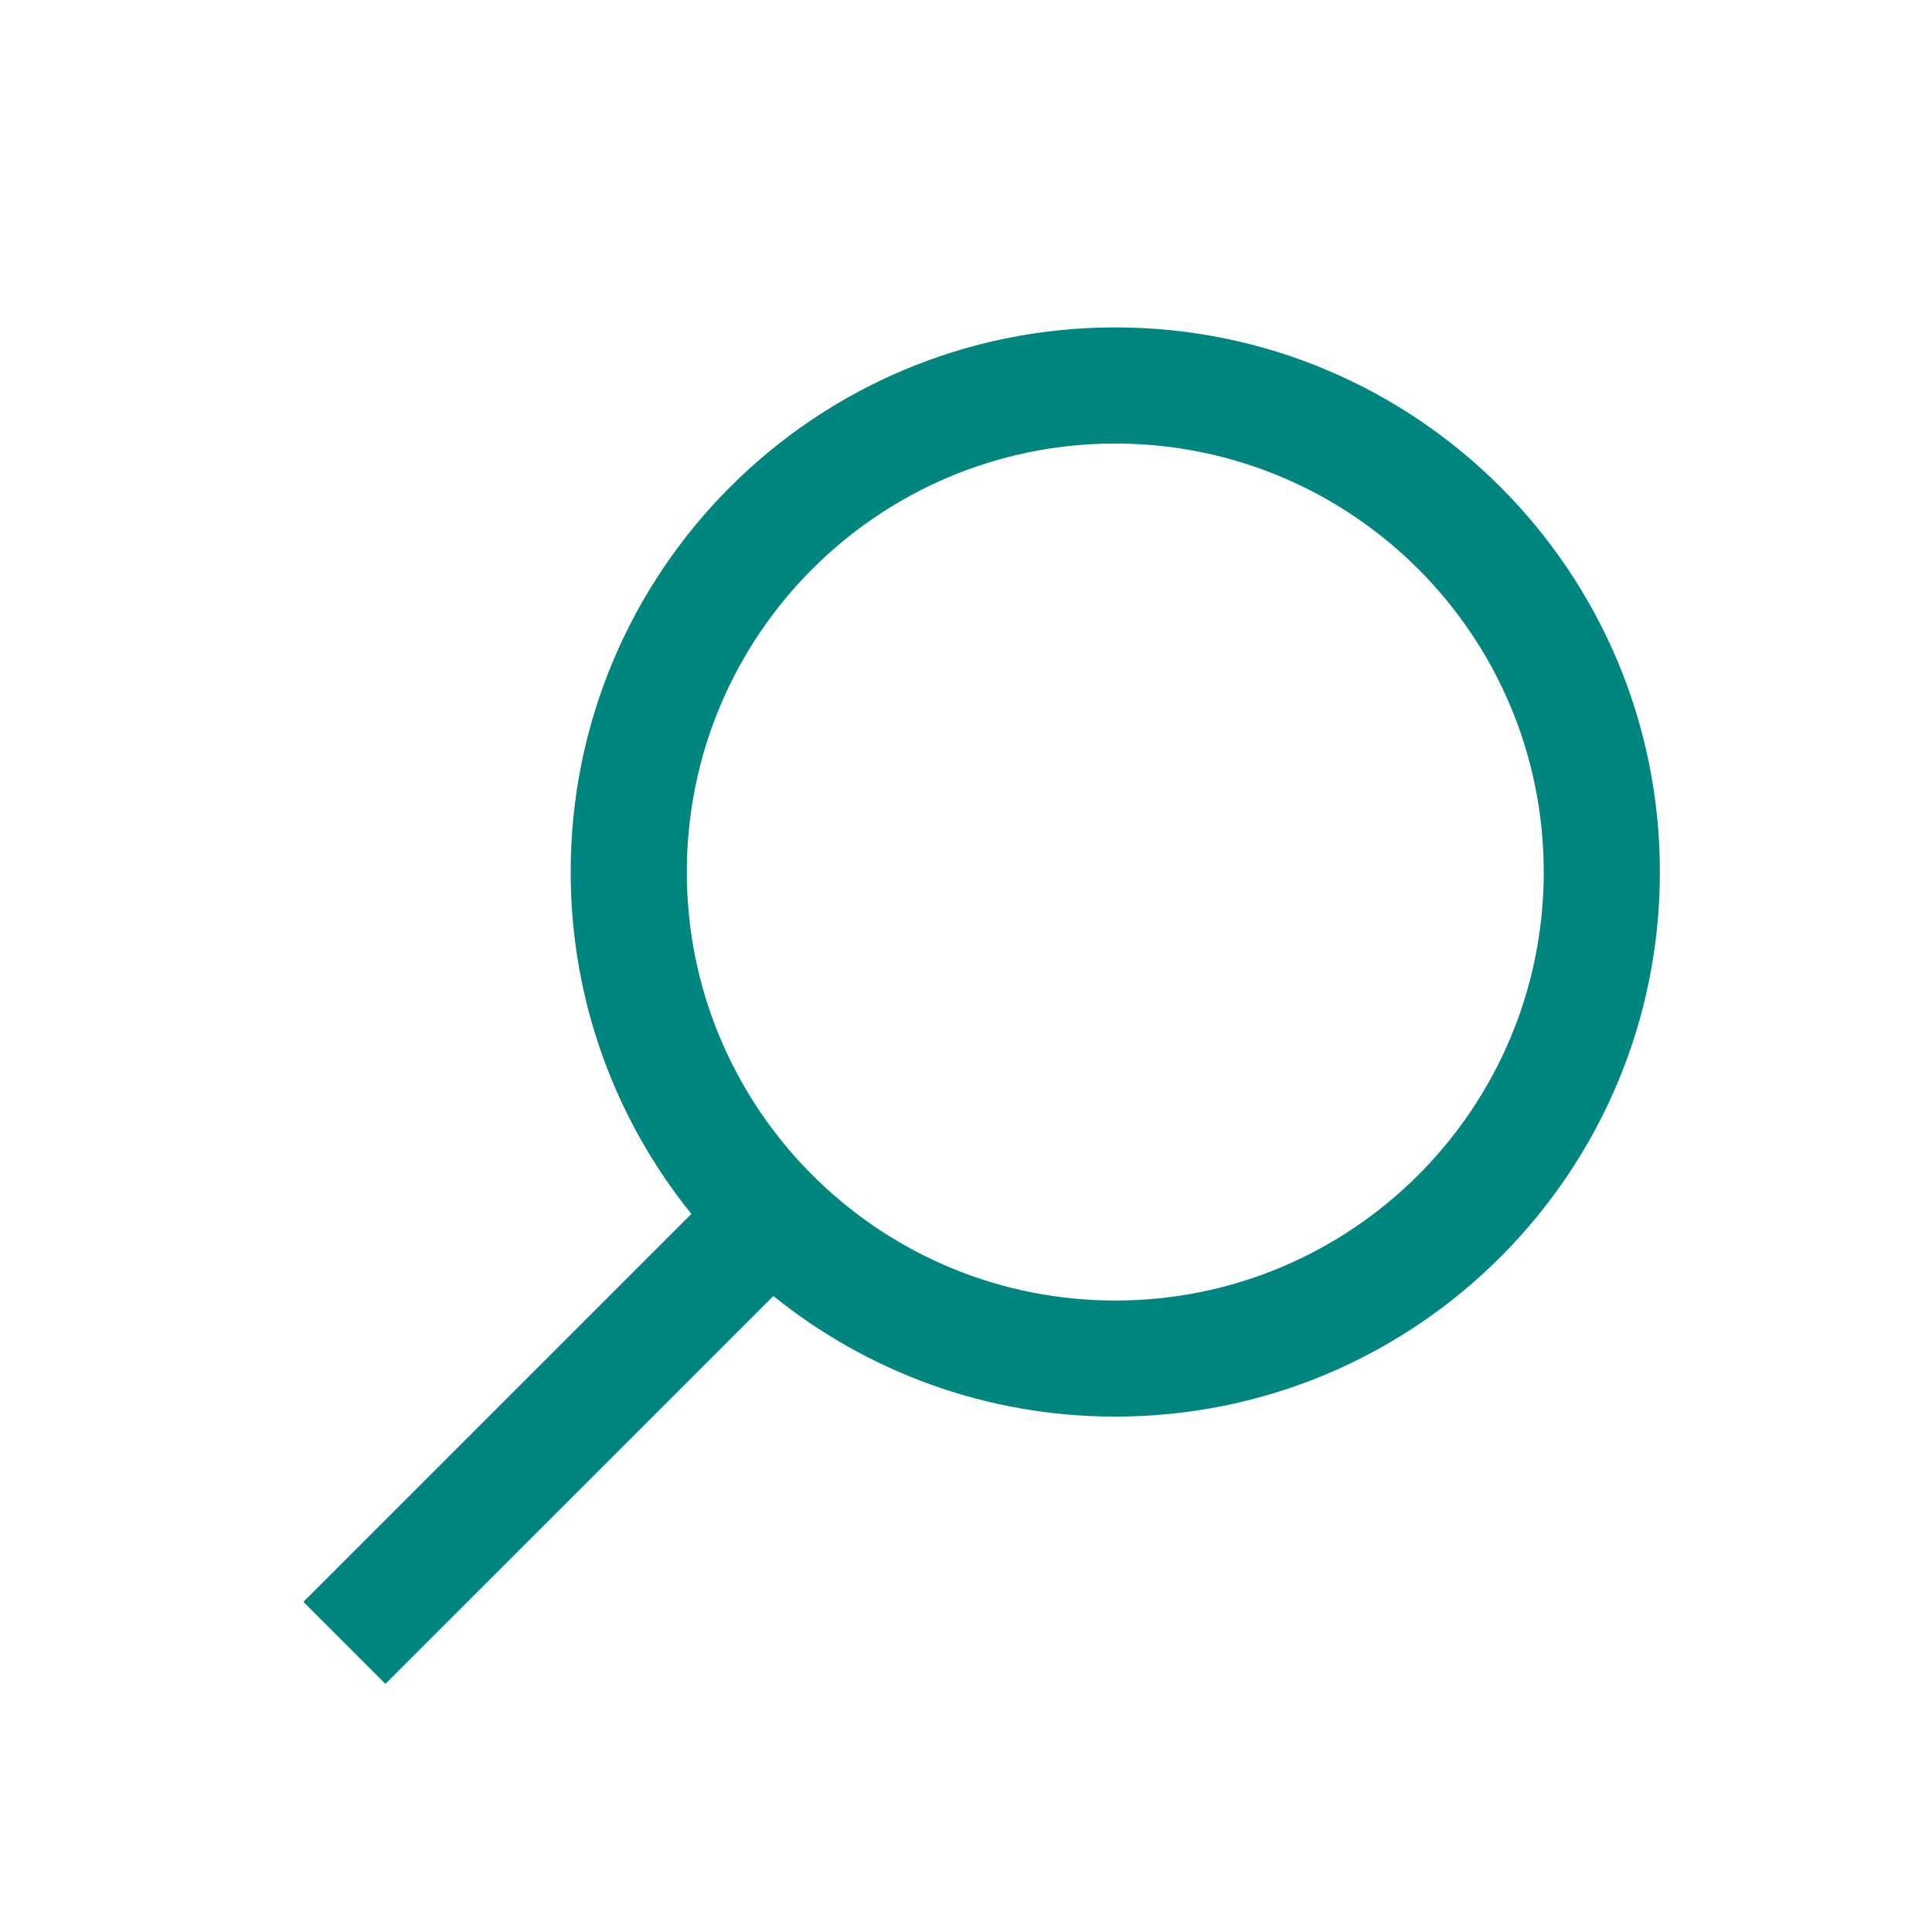
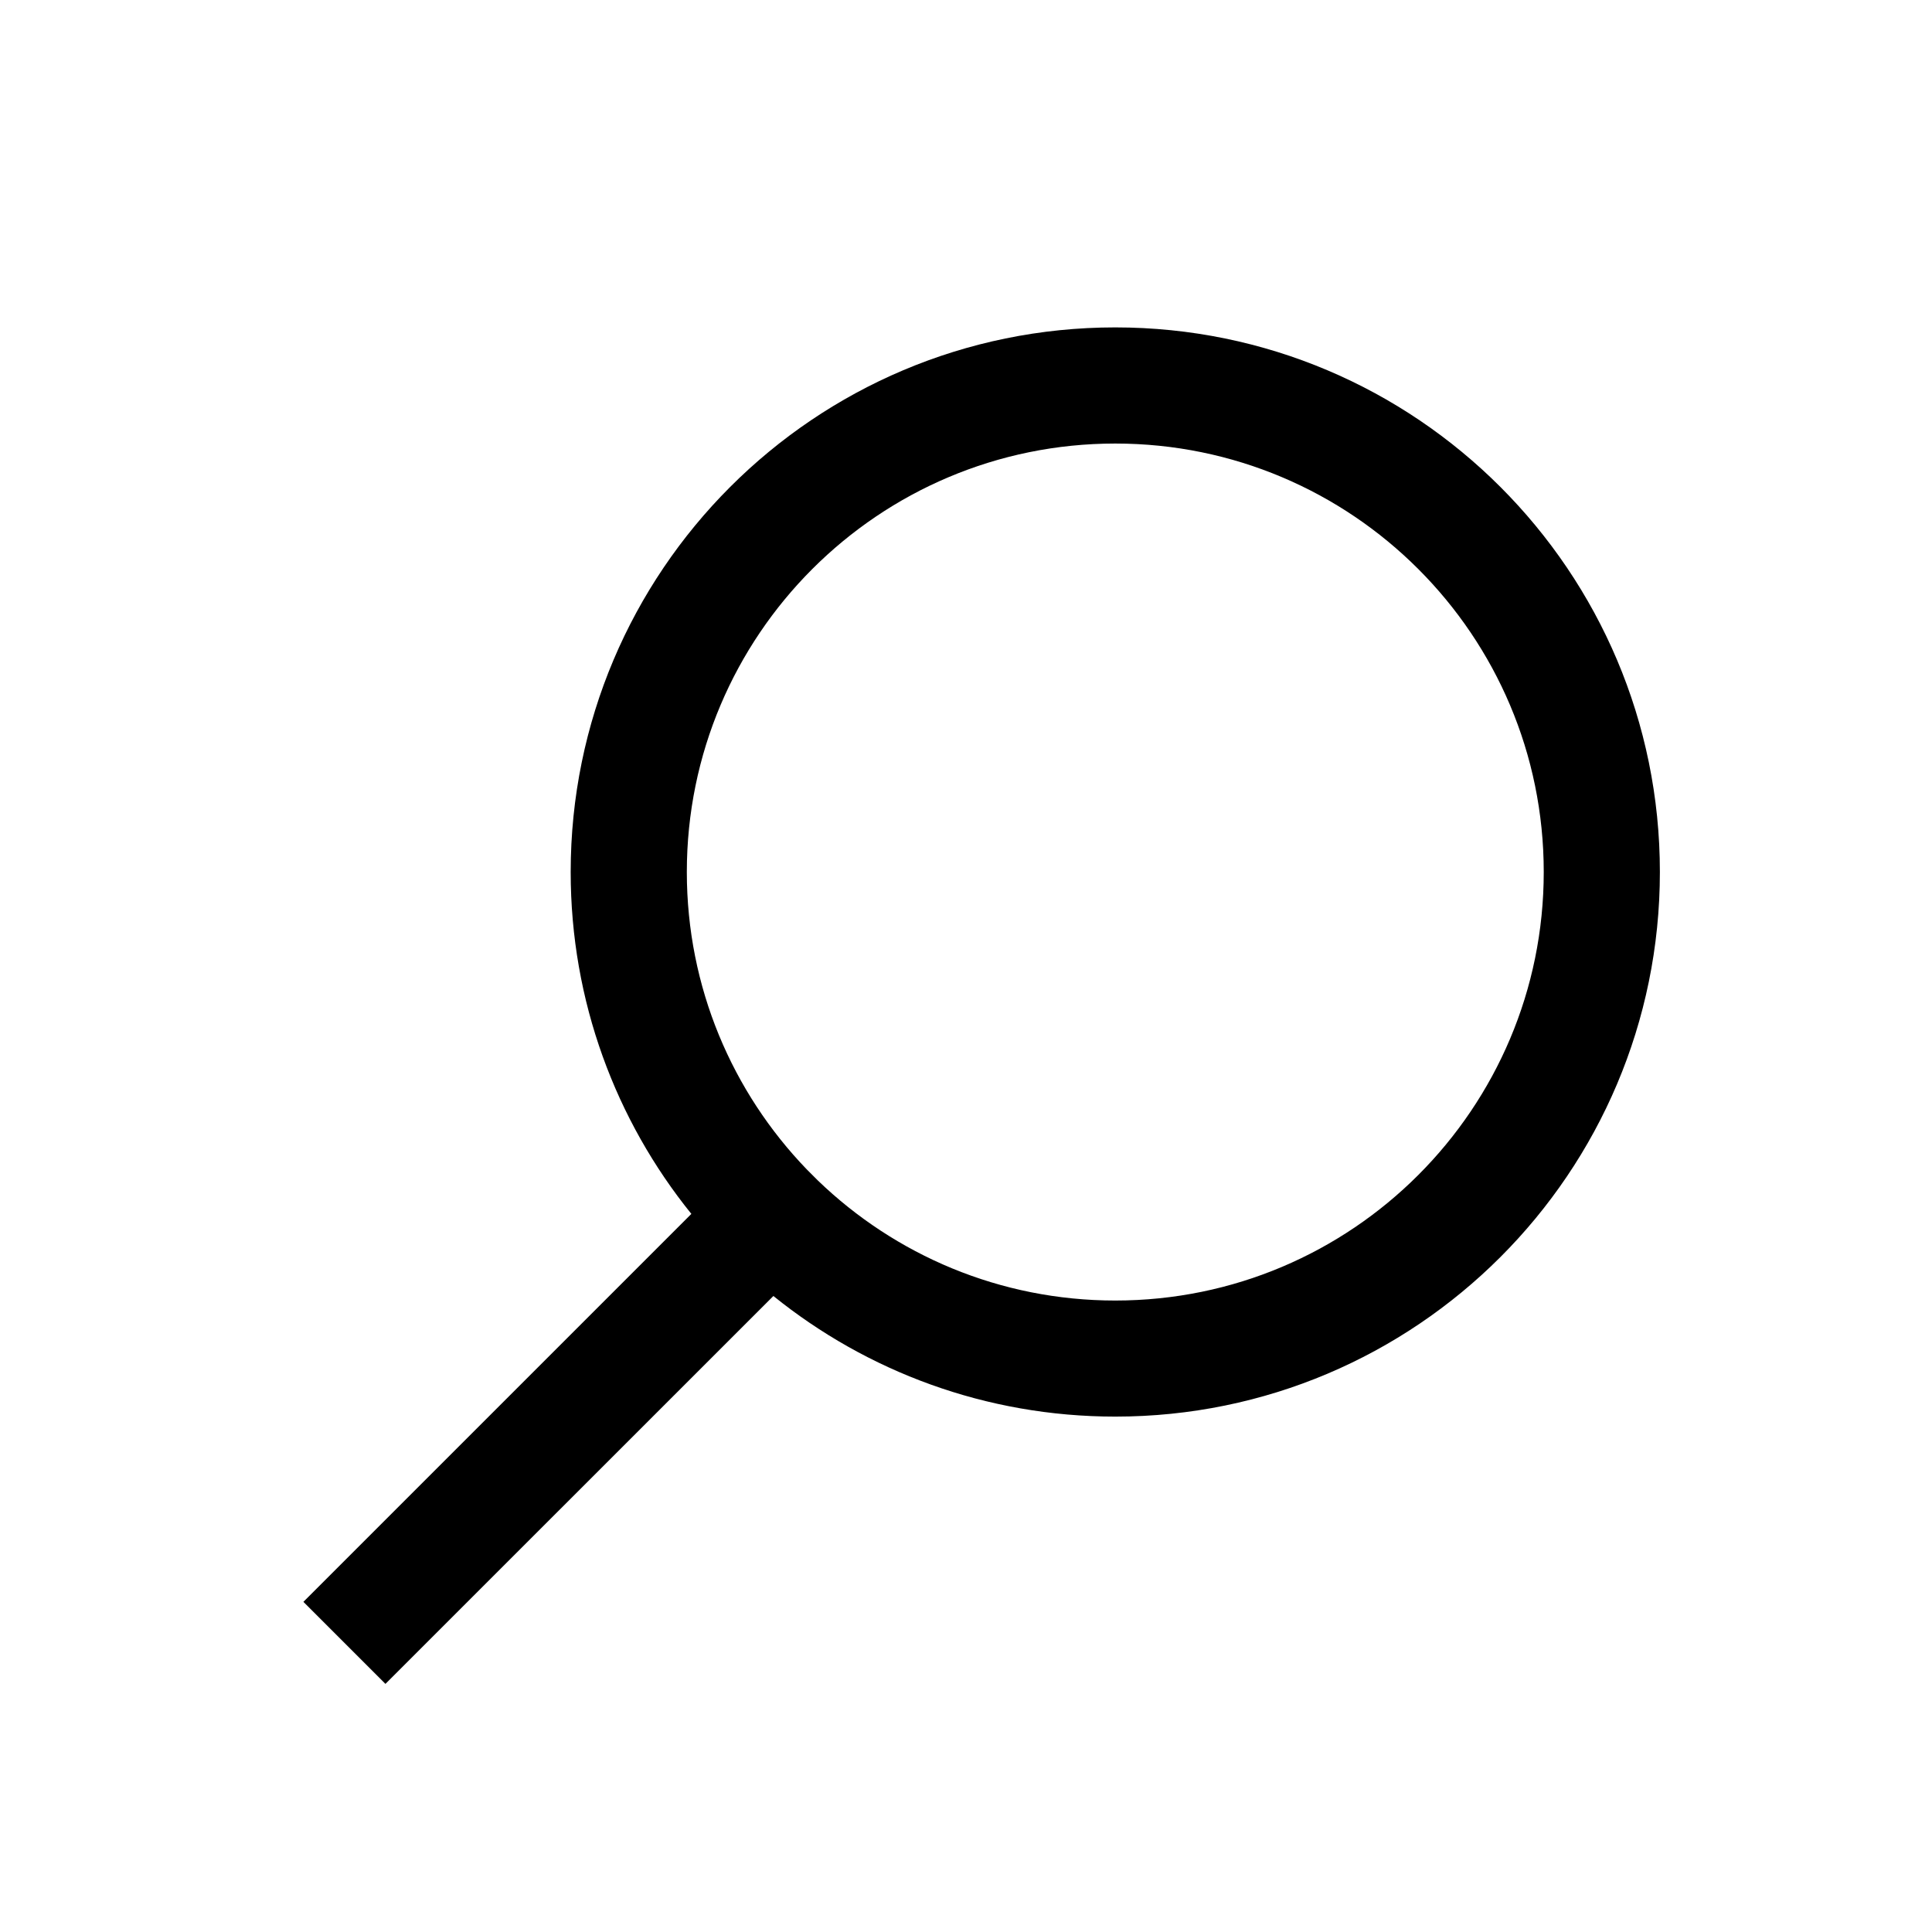
- <svg xmlns="http://www.w3.org/2000/svg" width="26" height="26" viewBox="0 0 26 26" fill="none">
-   <path fill-rule="evenodd" clip-rule="evenodd" d="M15.009 5.969C18.194 5.969 20.775 8.55 20.775 11.735C20.775 14.92 18.194 17.502 15.009 17.502C13.455 17.502 12.044 16.887 11.007 15.887L10.857 15.737C9.857 14.7 9.243 13.289 9.243 11.735C9.243 8.55 11.824 5.969 15.009 5.969ZM9.304 16.336C8.288 15.078 7.68 13.477 7.68 11.735C7.68 7.688 10.961 4.406 15.009 4.406C19.057 4.406 22.338 7.688 22.338 11.735C22.338 15.783 19.057 19.064 15.009 19.064C13.267 19.064 11.666 18.456 10.408 17.441L5.187 22.661L4.083 21.557L9.304 16.336Z" fill="#00857F" />
+ <svg xmlns="http://www.w3.org/2000/svg" width="26" height="26" viewBox="0 0 26 26">
+   <path fill-rule="evenodd" clip-rule="evenodd" d="M15.009 5.969C18.194 5.969 20.775 8.55 20.775 11.735C20.775 14.92 18.194 17.502 15.009 17.502C13.455 17.502 12.044 16.887 11.007 15.887L10.857 15.737C9.857 14.7 9.243 13.289 9.243 11.735C9.243 8.55 11.824 5.969 15.009 5.969ZM9.304 16.336C8.288 15.078 7.68 13.477 7.68 11.735C7.68 7.688 10.961 4.406 15.009 4.406C19.057 4.406 22.338 7.688 22.338 11.735C22.338 15.783 19.057 19.064 15.009 19.064C13.267 19.064 11.666 18.456 10.408 17.441L5.187 22.661L4.083 21.557L9.304 16.336Z" />
</svg>
